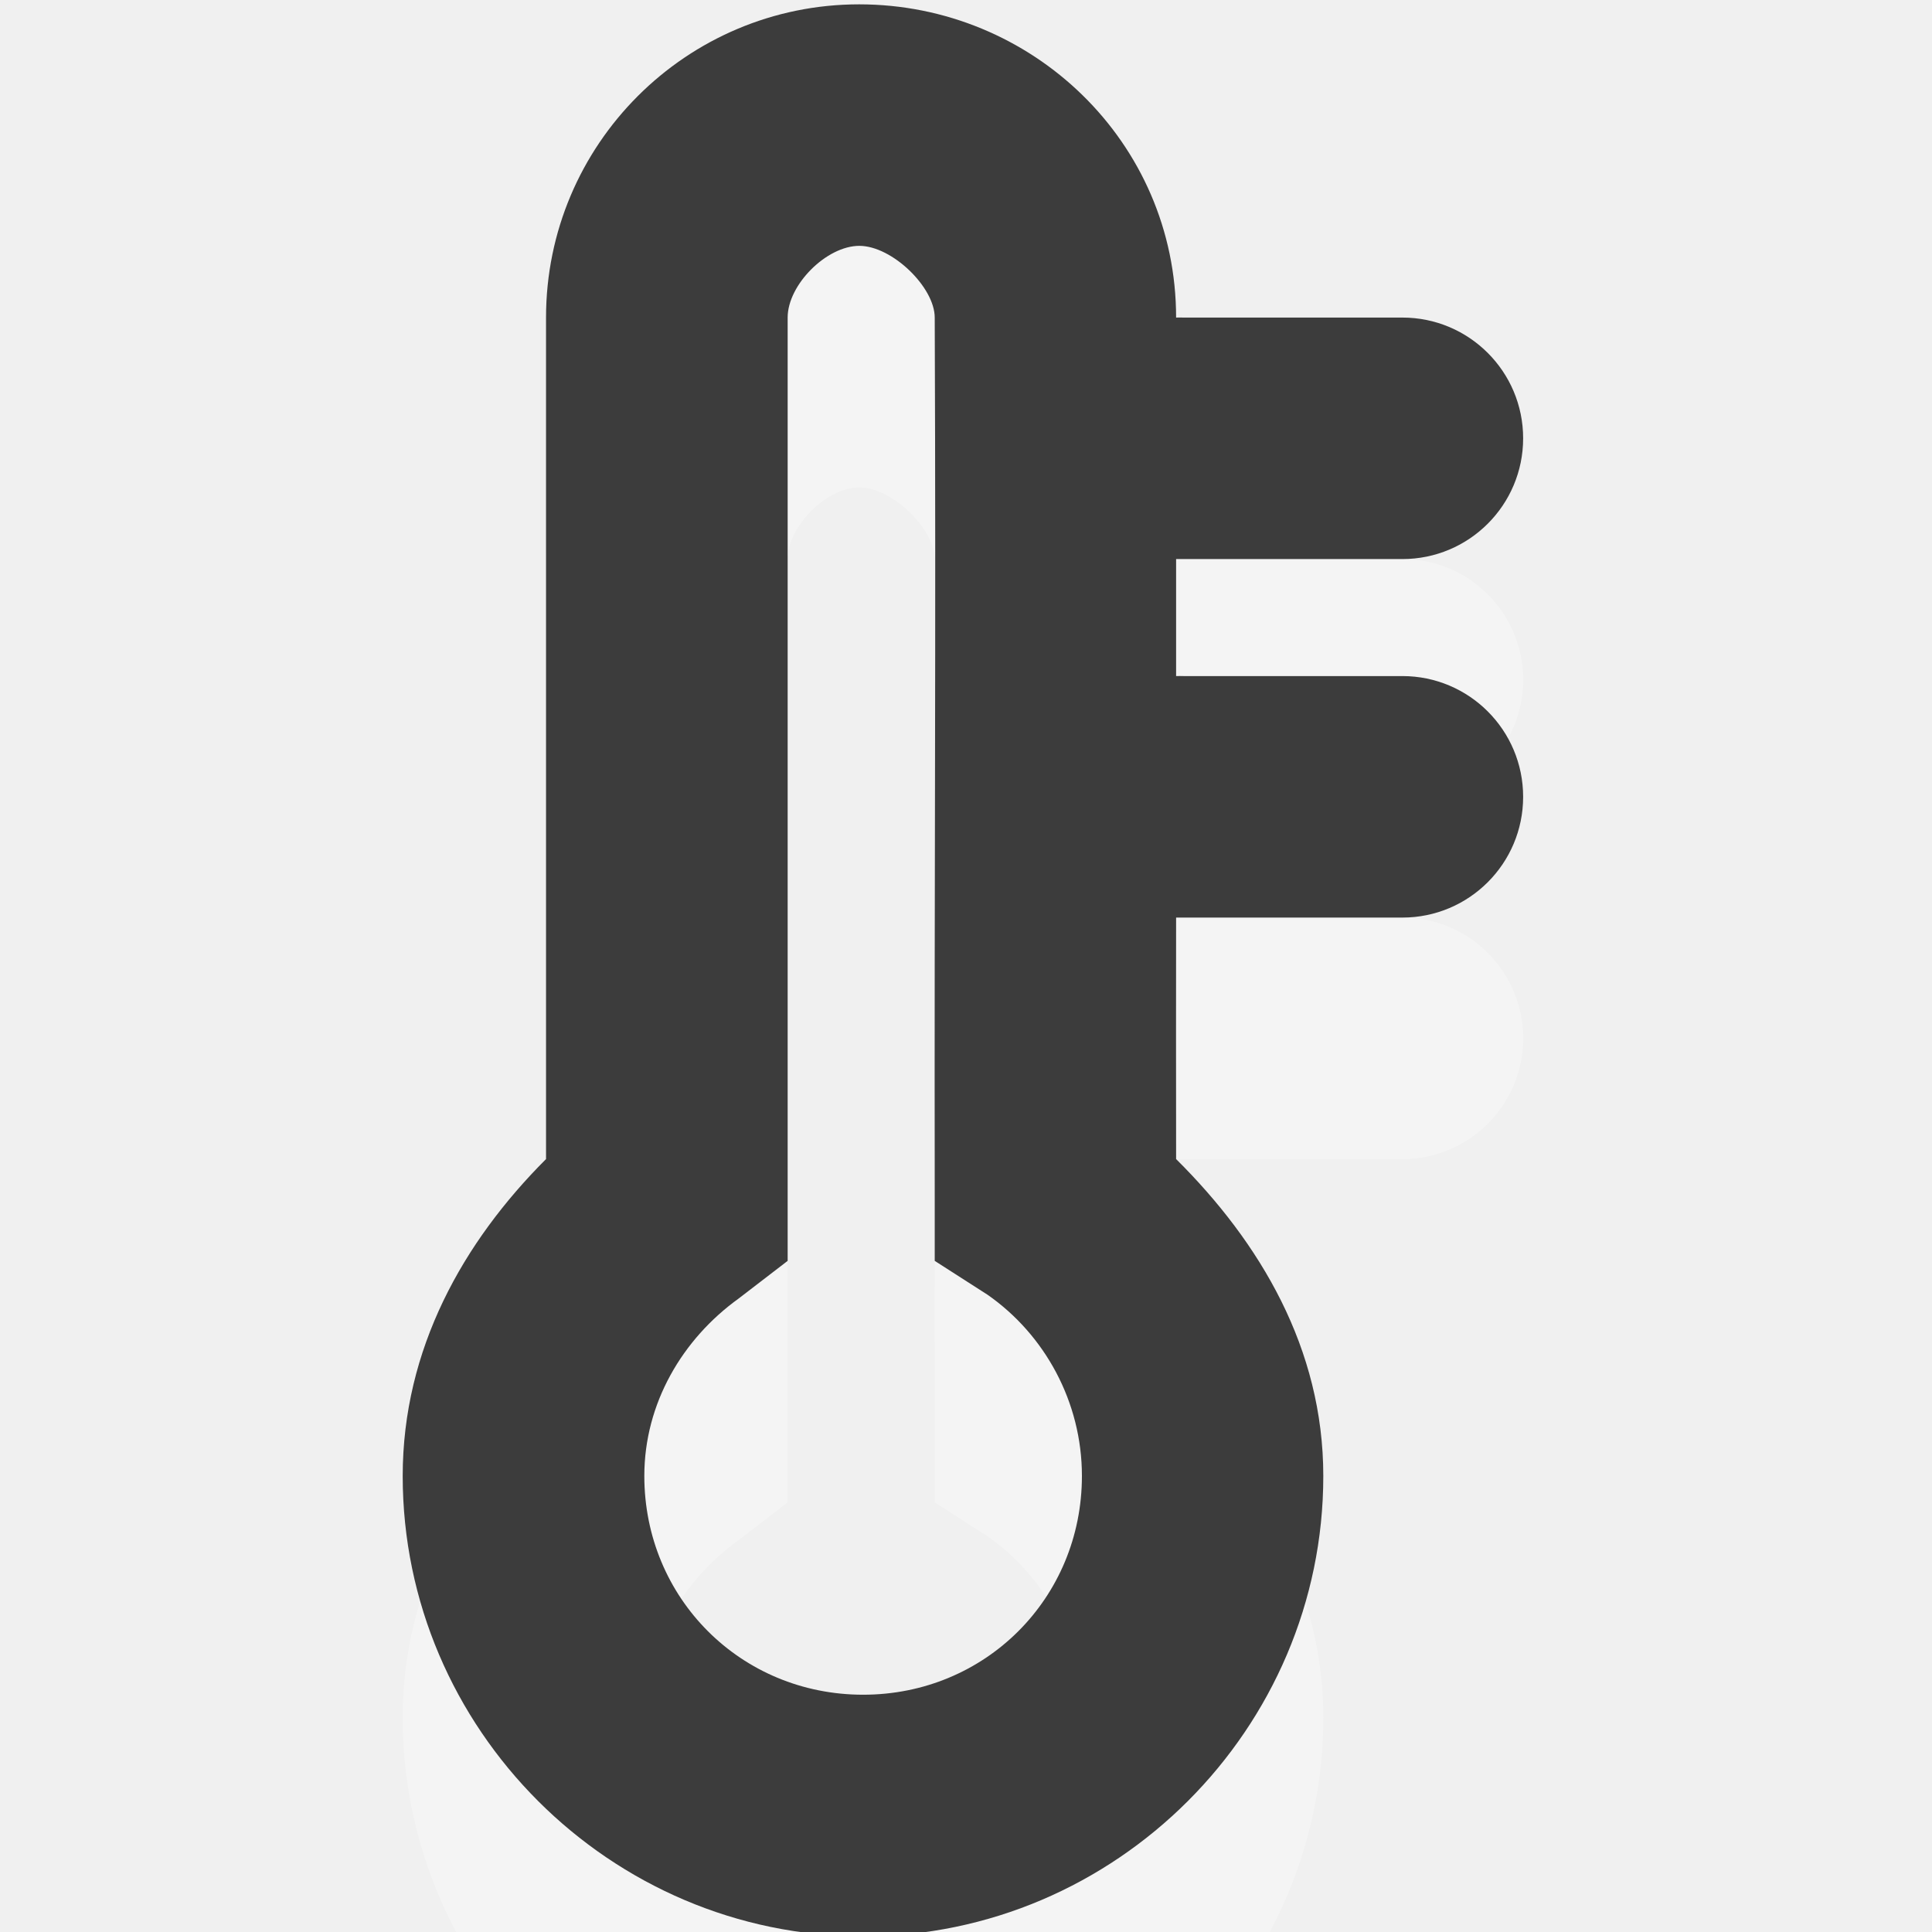
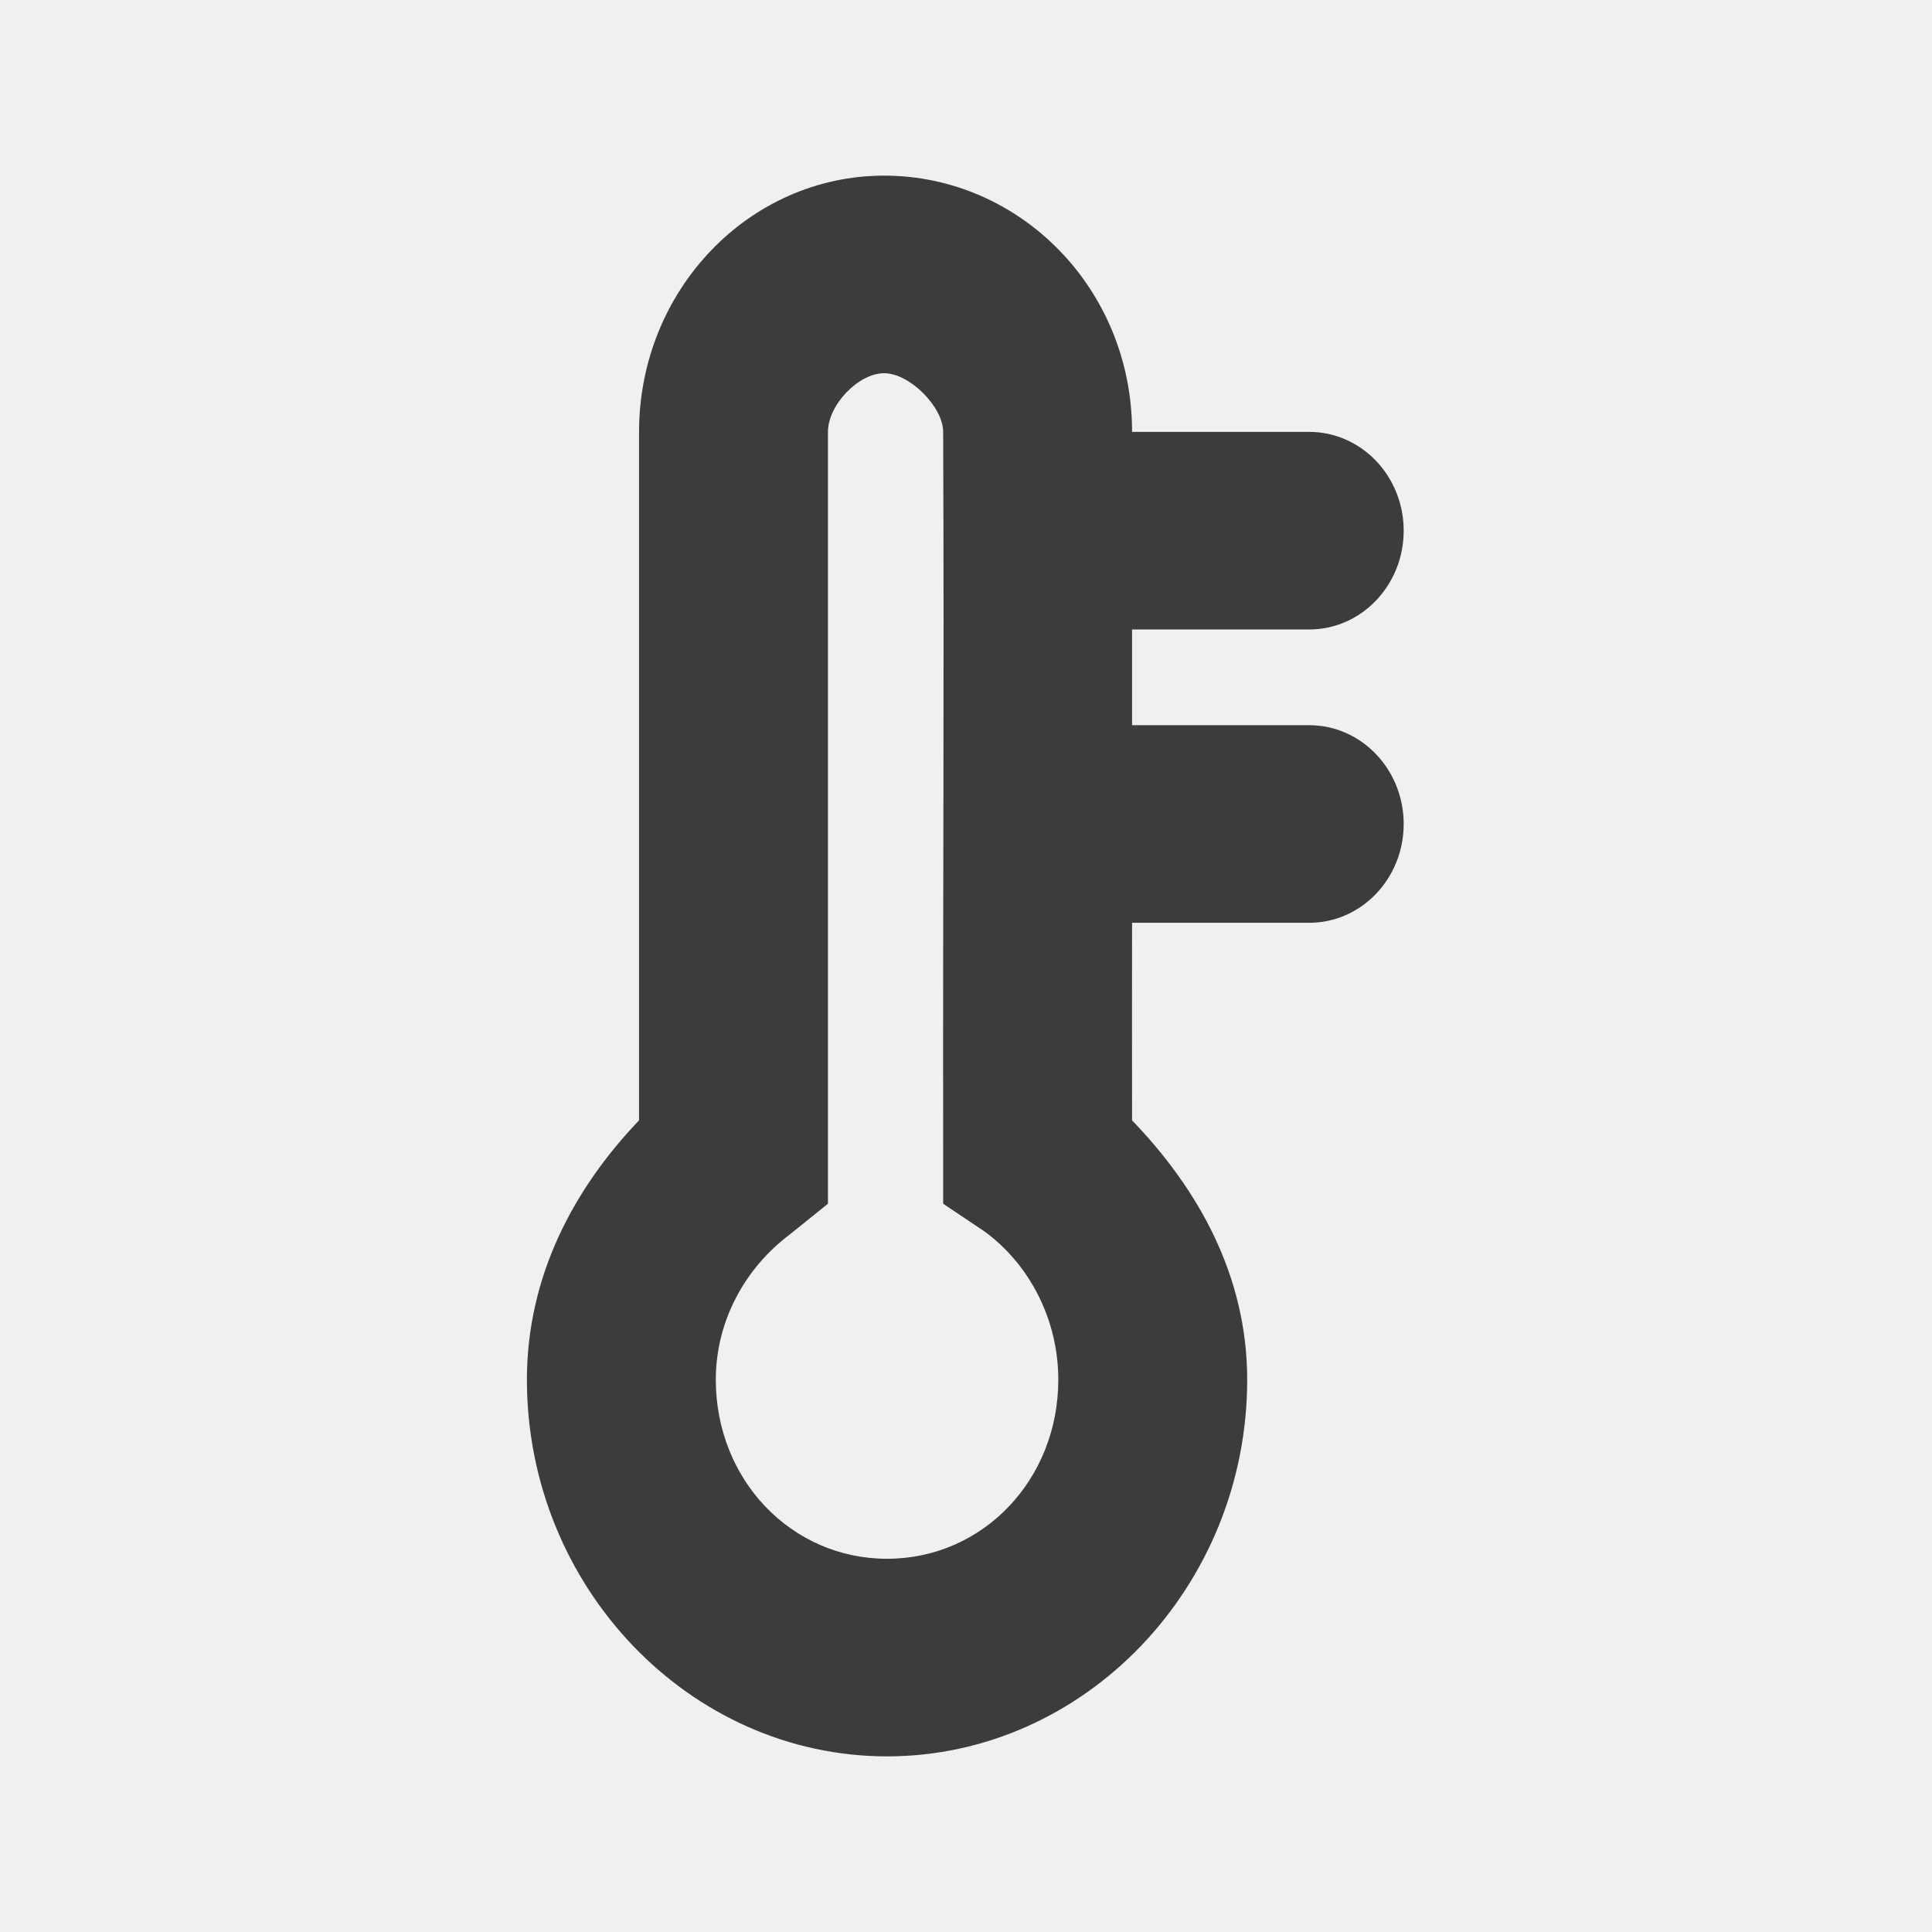
- <svg xmlns="http://www.w3.org/2000/svg" width="16" height="16" id="svg3920" version="1.1">
+ <svg xmlns="http://www.w3.org/2000/svg" version="1.1" width="22" height="22" id="svg3920">
  <defs id="defs3922" />
-   <g id="layer1" transform="translate(0,-1036.362)">
-     <path style="font-size:medium;font-style:normal;font-variant:normal;font-weight:normal;font-stretch:normal;text-indent:0;text-align:start;text-decoration:none;line-height:normal;letter-spacing:normal;word-spacing:normal;text-transform:none;direction:ltr;block-progression:tb;writing-mode:lr-tb;text-anchor:start;baseline-shift:baseline;opacity:0.3;color:#000000;fill:#ffffff;fill-opacity:1;stroke:none;stroke-width:2;marker:none;visibility:visible;display:inline;overflow:visible;enable-background:accumulate;font-family:Sans;-inkscape-font-specification:Sans" d="m 7.116,1038.398 c -1.432,0 -2.594,1.161 -2.594,2.594 l 0,6.969 c -0.686,0.686 -1.187,1.572 -1.187,2.625 0,2.094 1.719,3.812 3.812,3.812 2.094,0 3.812,-1.719 3.812,-3.812 0,-1.057 -0.524,-1.935 -1.219,-2.625 -7.2e-4,-0.744 -9.24e-4,-1.36 0,-2 a 1.004,1.004 0 0 0 0.062,0 l 1.812,0 a 1,1 0 1 0 0,-2 l -1.812,0 a 1,1 0 0 0 -0.062,0 c 3.43e-4,-0.303 3.2e-5,-0.653 0,-0.969 a 1.004,1.004 0 0 0 0.062,0 l 1.812,0 a 1,1 0 1 0 0,-2 l -1.812,0 a 1,1 0 0 0 -0.062,0 c 6e-6,-1.454 -1.193,-2.594 -2.625,-2.594 z m 0,2 c 0.272,0 0.625,0.343 0.625,0.594 0.011,2.799 -0.004,4.475 0,7.281 l 0,0.531 0.438,0.281 c 0.473,0.33 0.781,0.887 0.781,1.5 0,1.013 -0.8,1.812 -1.812,1.812 -1.013,0 -1.812,-0.8 -1.812,-1.812 0,-0.601 0.316,-1.134 0.781,-1.469 l 0.406,-0.312 0,-0.5 0,-7.312 c 0,-0.272 0.322,-0.594 0.594,-0.594 z" id="path3008-6-89-2-4" />
-     <path style="font-size:medium;font-style:normal;font-variant:normal;font-weight:normal;font-stretch:normal;text-indent:0;text-align:start;text-decoration:none;line-height:normal;letter-spacing:normal;word-spacing:normal;text-transform:none;direction:ltr;block-progression:tb;writing-mode:lr-tb;text-anchor:start;baseline-shift:baseline;color:#000000;fill:#3c3c3c;fill-opacity:1;stroke:none;stroke-width:2;marker:none;visibility:visible;display:inline;overflow:visible;enable-background:accumulate;font-family:Sans;-inkscape-font-specification:Sans" d="m 7.116,1036.398 c -1.432,0 -2.594,1.161 -2.594,2.594 l 0,6.969 c -0.686,0.686 -1.187,1.572 -1.187,2.625 0,2.094 1.719,3.812 3.812,3.812 2.094,0 3.812,-1.719 3.812,-3.812 0,-1.057 -0.524,-1.935 -1.219,-2.625 -7.2e-4,-0.744 -9.24e-4,-1.36 0,-2 a 1.004,1.004 0 0 0 0.062,0 l 1.812,0 a 1,1 0 1 0 0,-2 l -1.812,0 a 1,1 0 0 0 -0.062,0 c 3.43e-4,-0.303 3.2e-5,-0.653 0,-0.969 a 1.004,1.004 0 0 0 0.062,0 l 1.812,0 a 1,1 0 1 0 0,-2 l -1.812,0 a 1,1 0 0 0 -0.062,0 c 6e-6,-1.454 -1.193,-2.594 -2.625,-2.594 z m 0,2 c 0.272,0 0.625,0.343 0.625,0.594 0.011,2.799 -0.004,4.475 0,7.281 l 0,0.531 0.438,0.281 c 0.473,0.33 0.781,0.887 0.781,1.5 0,1.013 -0.8,1.812 -1.812,1.812 -1.013,0 -1.812,-0.8 -1.812,-1.812 0,-0.601 0.316,-1.134 0.781,-1.469 l 0.406,-0.312 0,-0.5 0,-7.312 c 0,-0.272 0.322,-0.594 0.594,-0.594 z" id="path3008-6-89-9" />
-   </g>
+   <path d="M 10.068,2 C 8.527,2 7.277,3.307 7.277,4.918 l 0,7.84 C 6.539,13.529 6,14.527 6,15.711 6,18.066 7.849,20 10.101,20 c 2.252,0 4.101,-1.934 4.101,-4.289 0,-1.189 -0.563,-2.177 -1.311,-2.953 -7.74e-4,-0.837 -9.94e-4,-1.53 0,-2.25 a 1.081,1.13 0 0 0 0.067,0 l 1.95,0 a 1.076,1.125 0 1 0 0,-2.25 l -1.95,0 a 1.076,1.125 0 0 0 -0.067,0 c 3.69e-4,-0.341 3.5e-5,-0.735 0,-1.09 a 1.081,1.13 0 0 0 0.067,0 l 1.95,0 a 1.076,1.125 0 1 0 0,-2.25 l -1.95,0 a 1.076,1.125 0 0 0 -0.067,0 C 12.892,3.283 11.609,2 10.068,2 z m 0,2.25 c 0.293,0 0.672,0.386 0.672,0.668 0.012,3.149 -0.004,5.034 0,8.191 l 0,0.598 0.471,0.316 c 0.508,0.371 0.84,0.998 0.84,1.688 0,1.14 -0.86,2.039 -1.95,2.039 -1.09,0 -1.95,-0.9 -1.95,-2.039 0,-0.676 0.34,-1.276 0.84,-1.652 l 0.437,-0.352 0,-0.562 0,-8.227 c 0,-0.306 0.346,-0.668 0.639,-0.668 z" id="path3008-6-89" style="font-size:medium;font-style:normal;font-variant:normal;font-weight:normal;font-stretch:normal;text-indent:0;text-align:start;text-decoration:none;line-height:normal;letter-spacing:normal;word-spacing:normal;text-transform:none;direction:ltr;block-progression:tb;writing-mode:lr-tb;text-anchor:start;baseline-shift:baseline;color:#000000;fill:#3c3c3c;fill-opacity:1;stroke:none;stroke-width:2;marker:none;visibility:visible;display:inline;overflow:visible;enable-background:accumulate;font-family:Sans;-inkscape-font-specification:Sans" />
</svg>
